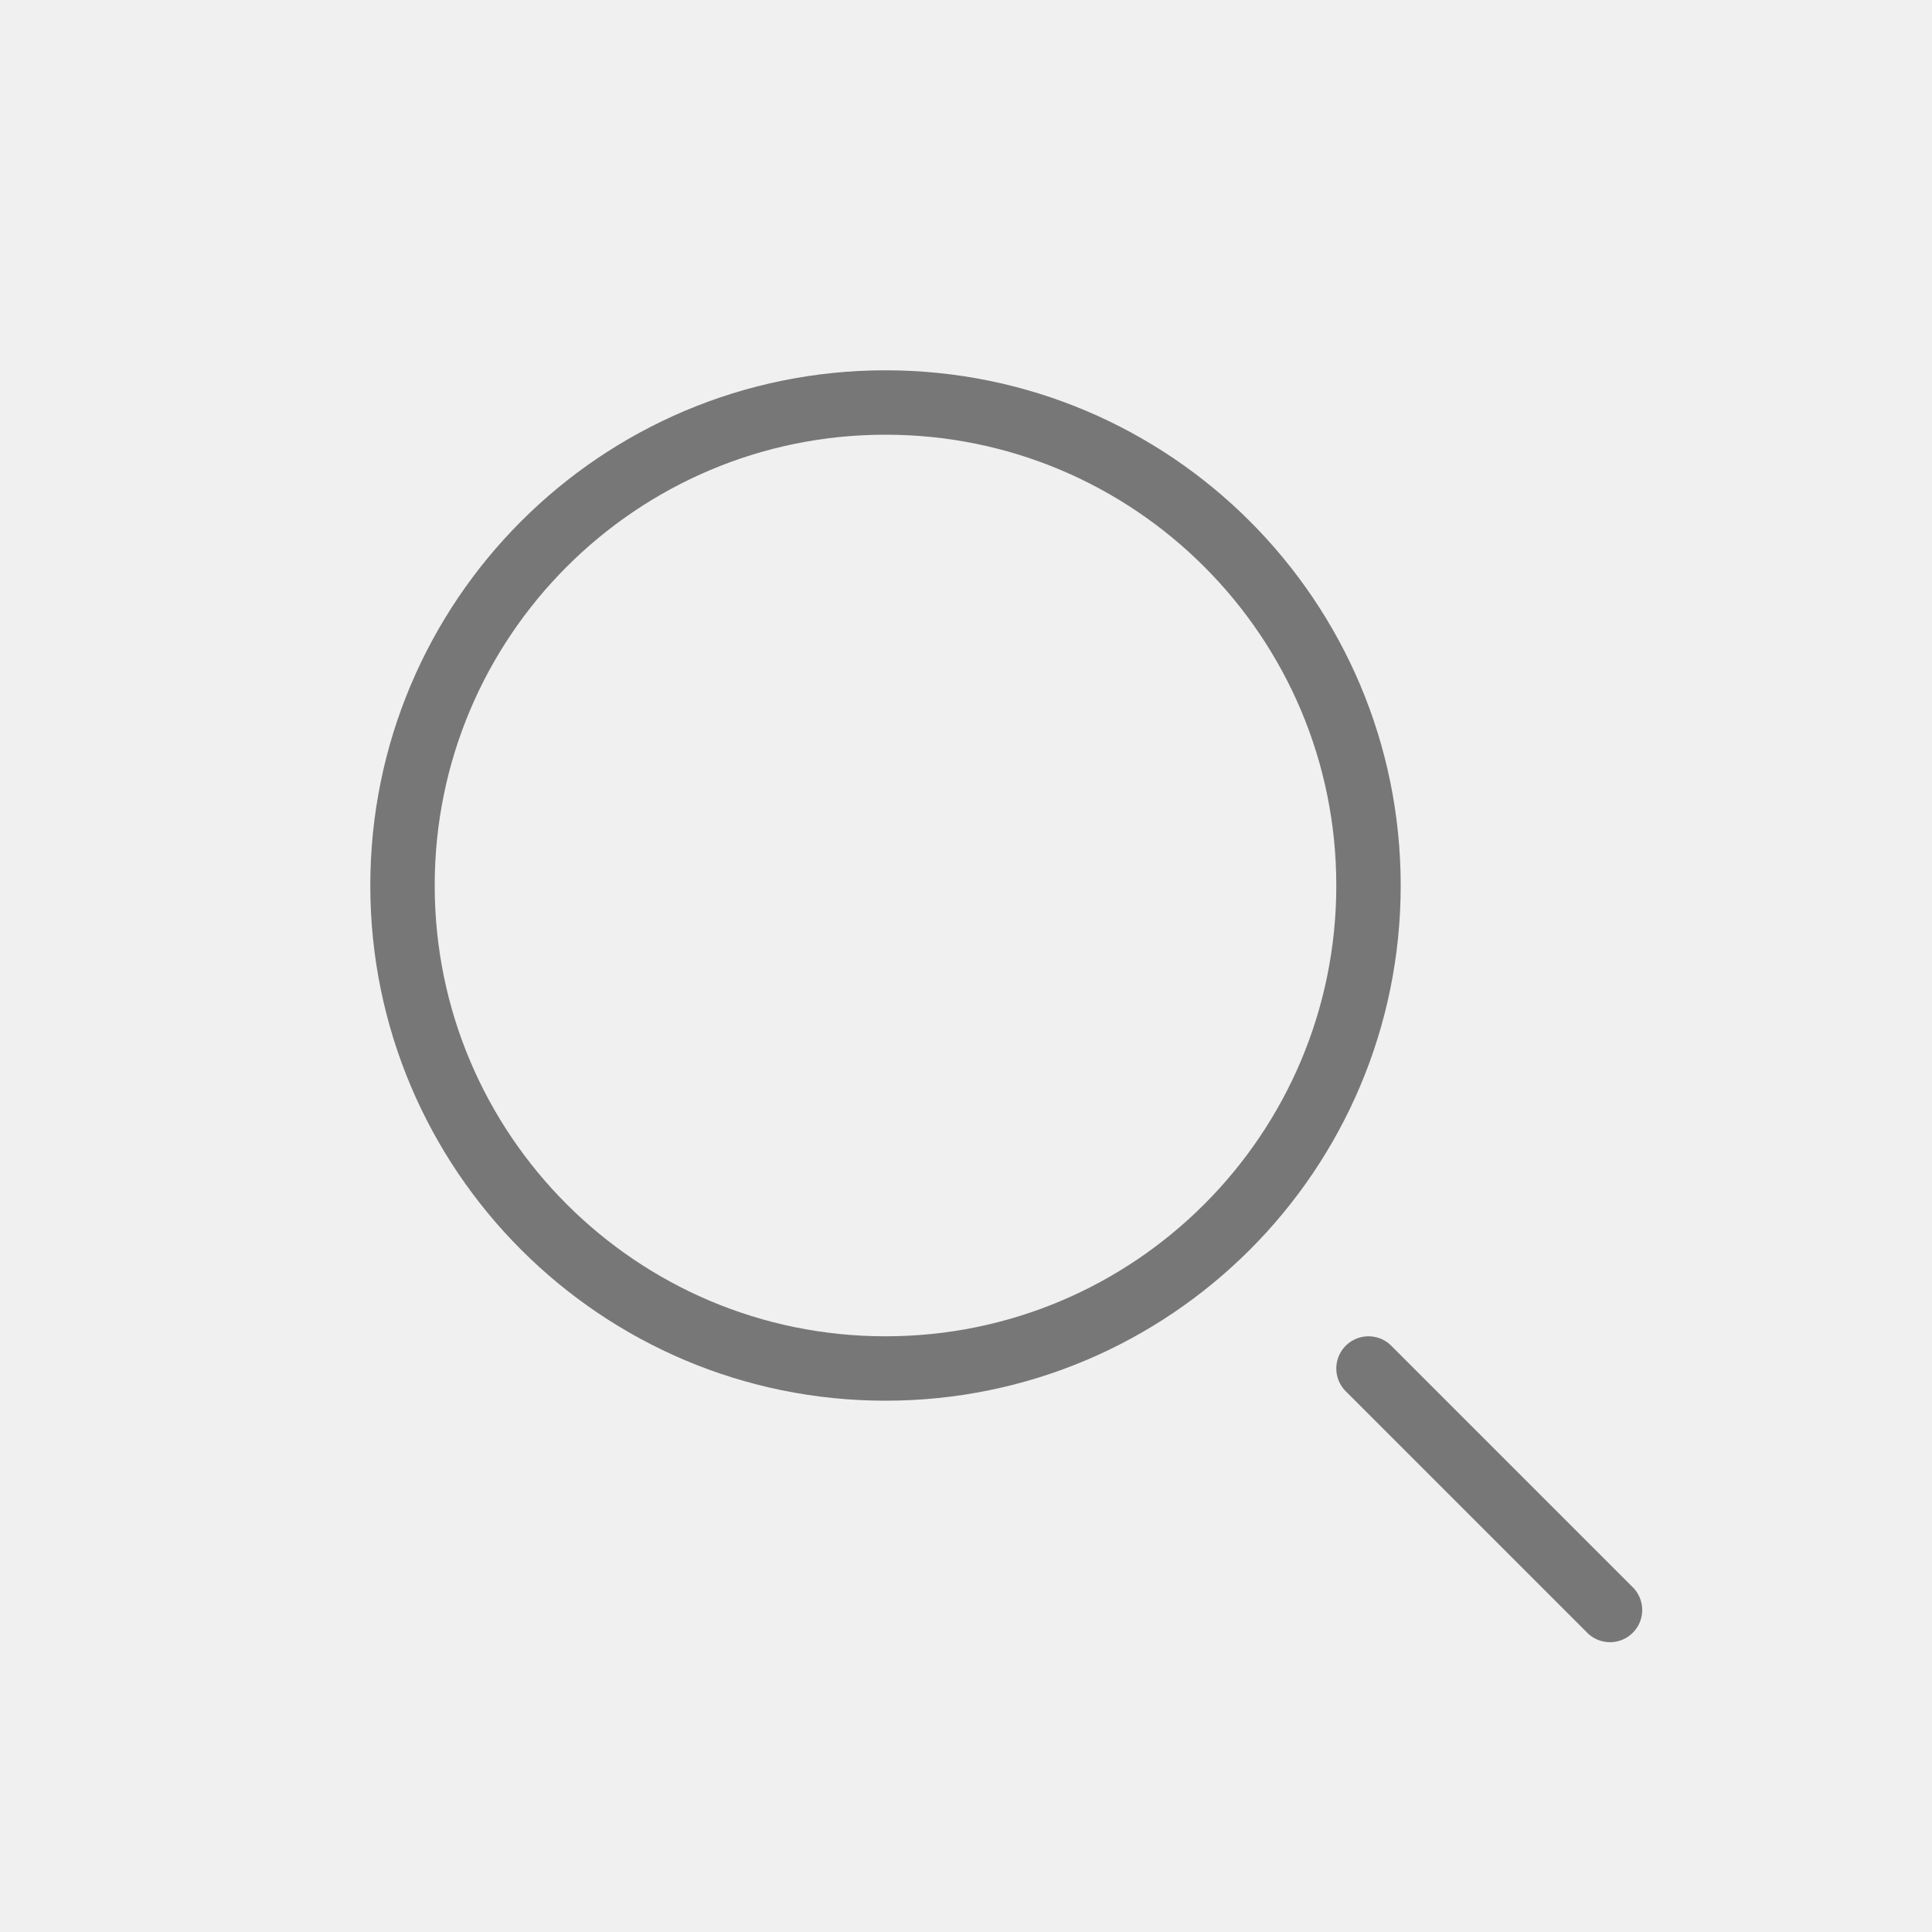
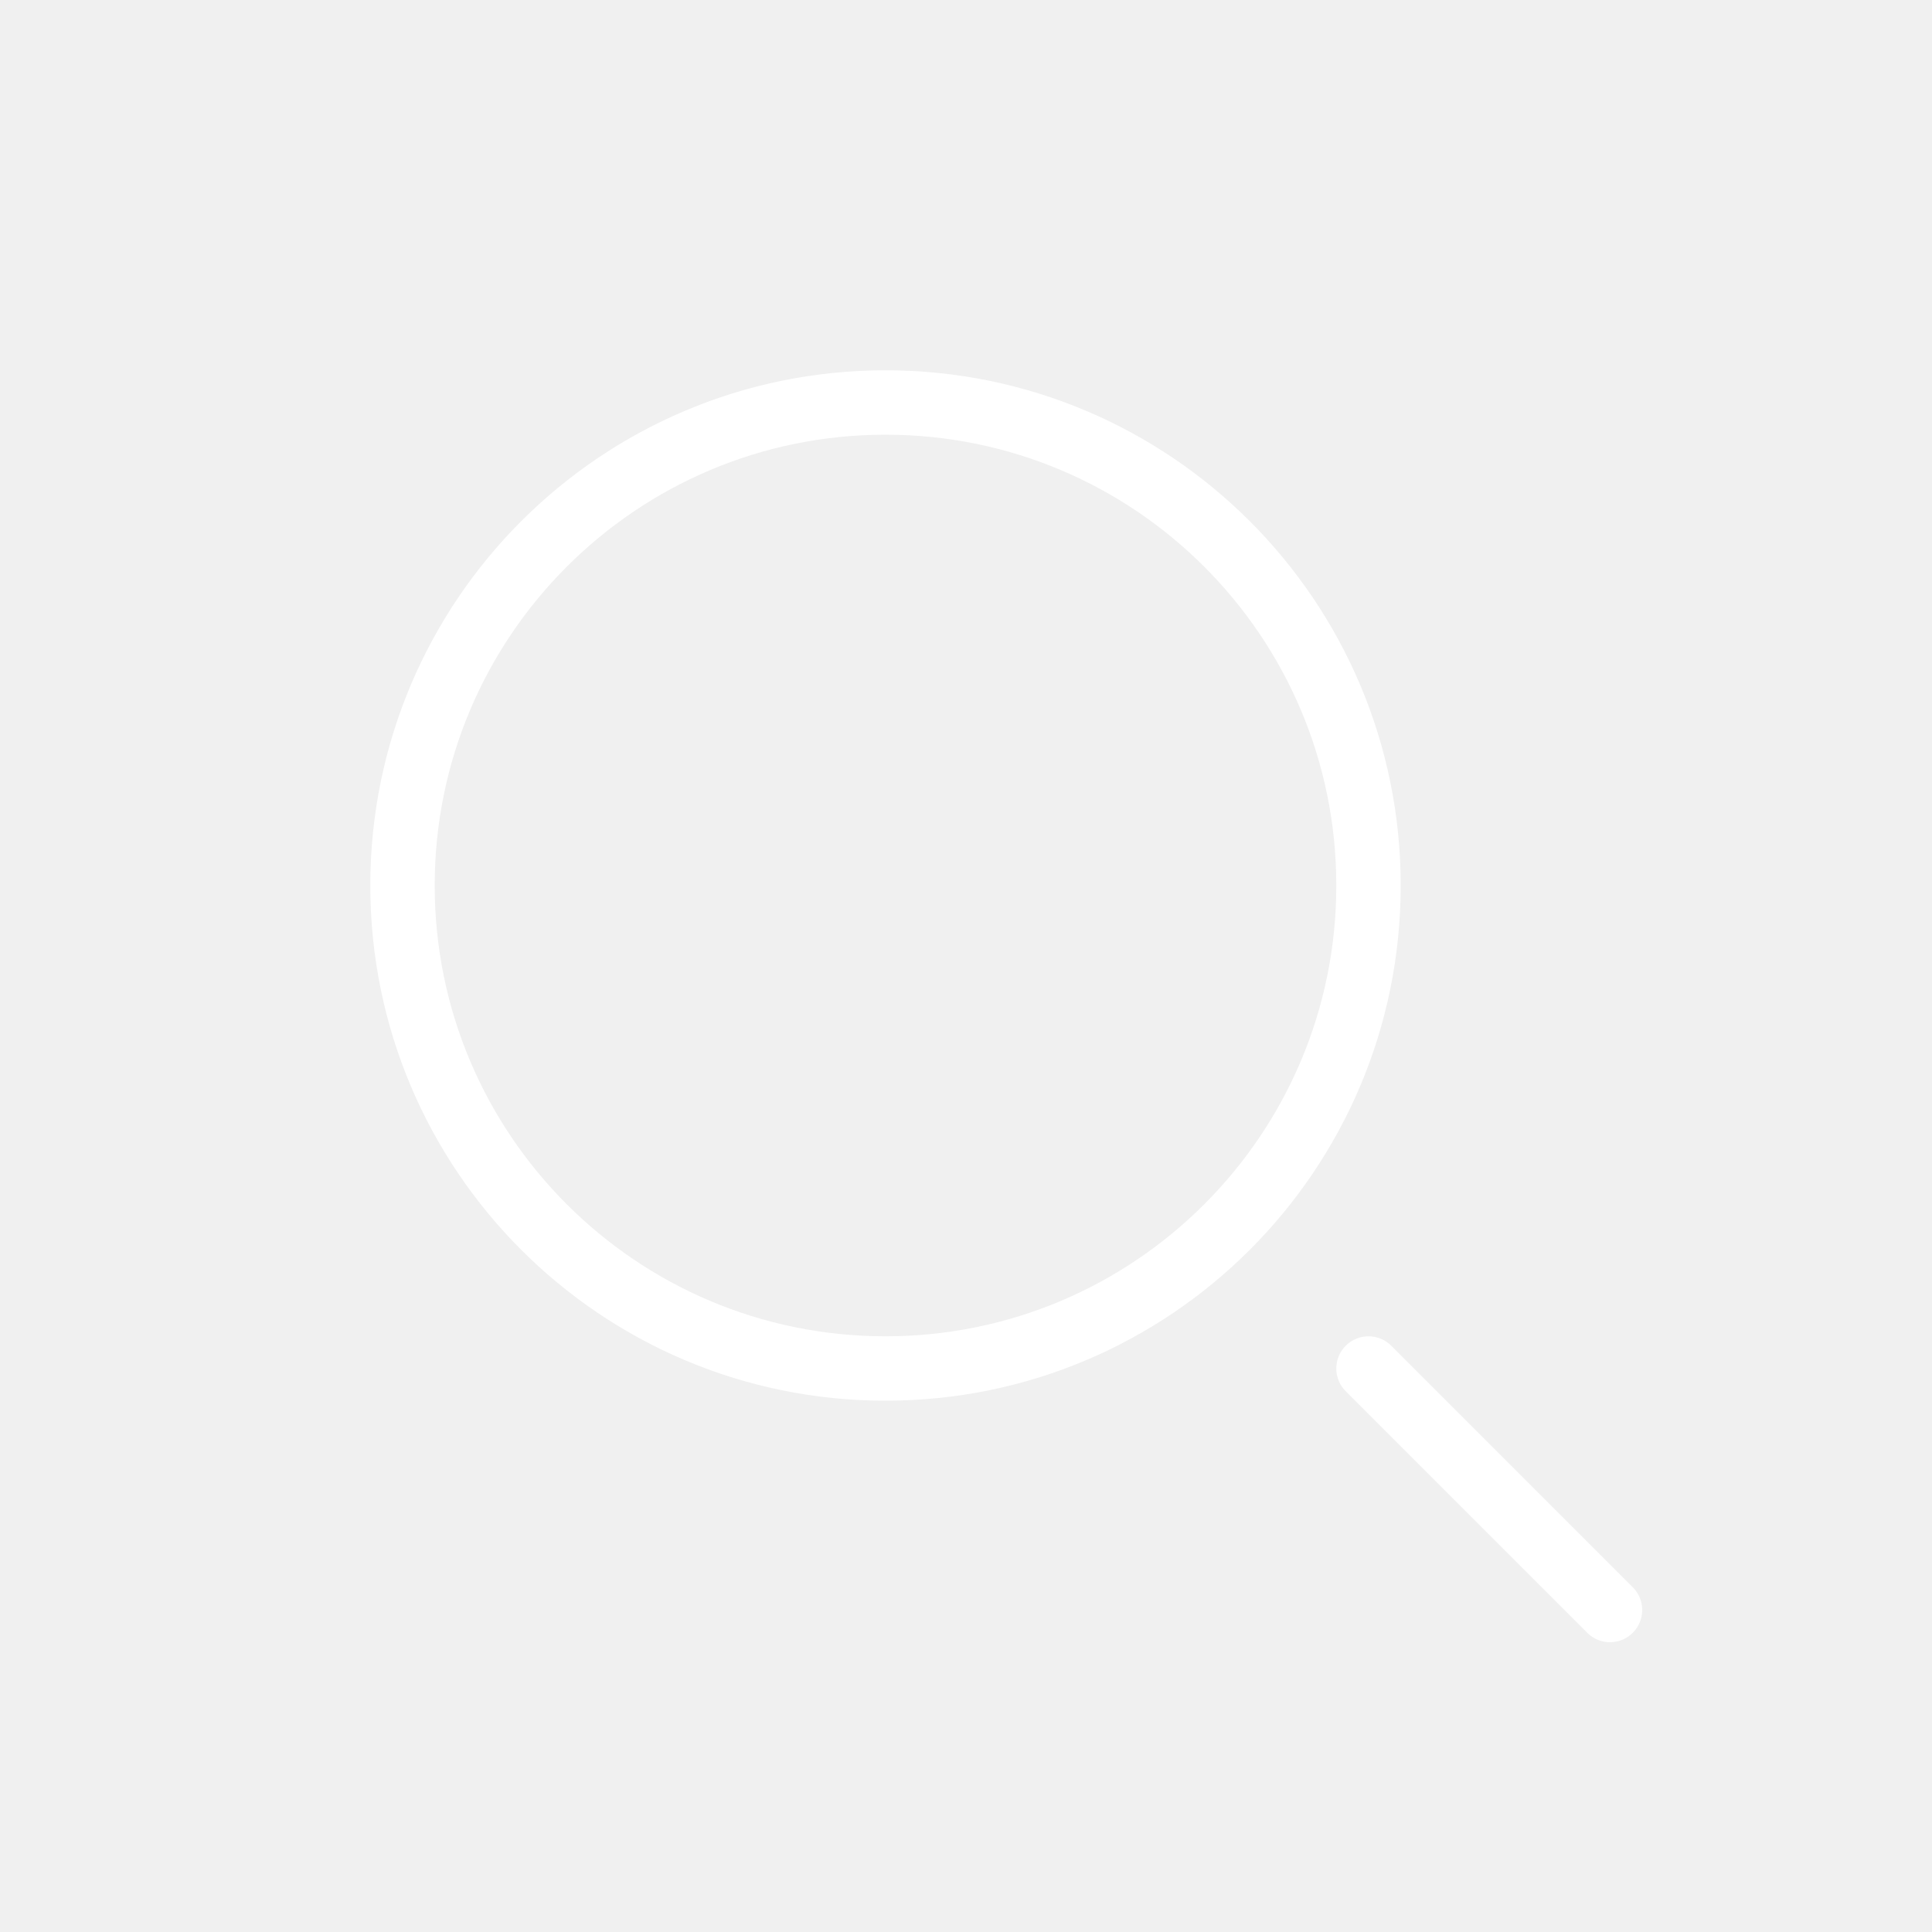
<svg xmlns="http://www.w3.org/2000/svg" width="30" height="30" viewBox="0 0 30 30" fill="none">
-   <circle cx="13.75" cy="13.75" r="7.5" stroke="#777777" />
-   <path d="M25 25L21.25 21.25" stroke="#777777" stroke-linecap="round" />
+   <circle cx="13.75" cy="13.75" r="7.5" stroke="white" />
+   <path d="M25 25L21.25 21.25" stroke="white" stroke-linecap="round" />
</svg>
